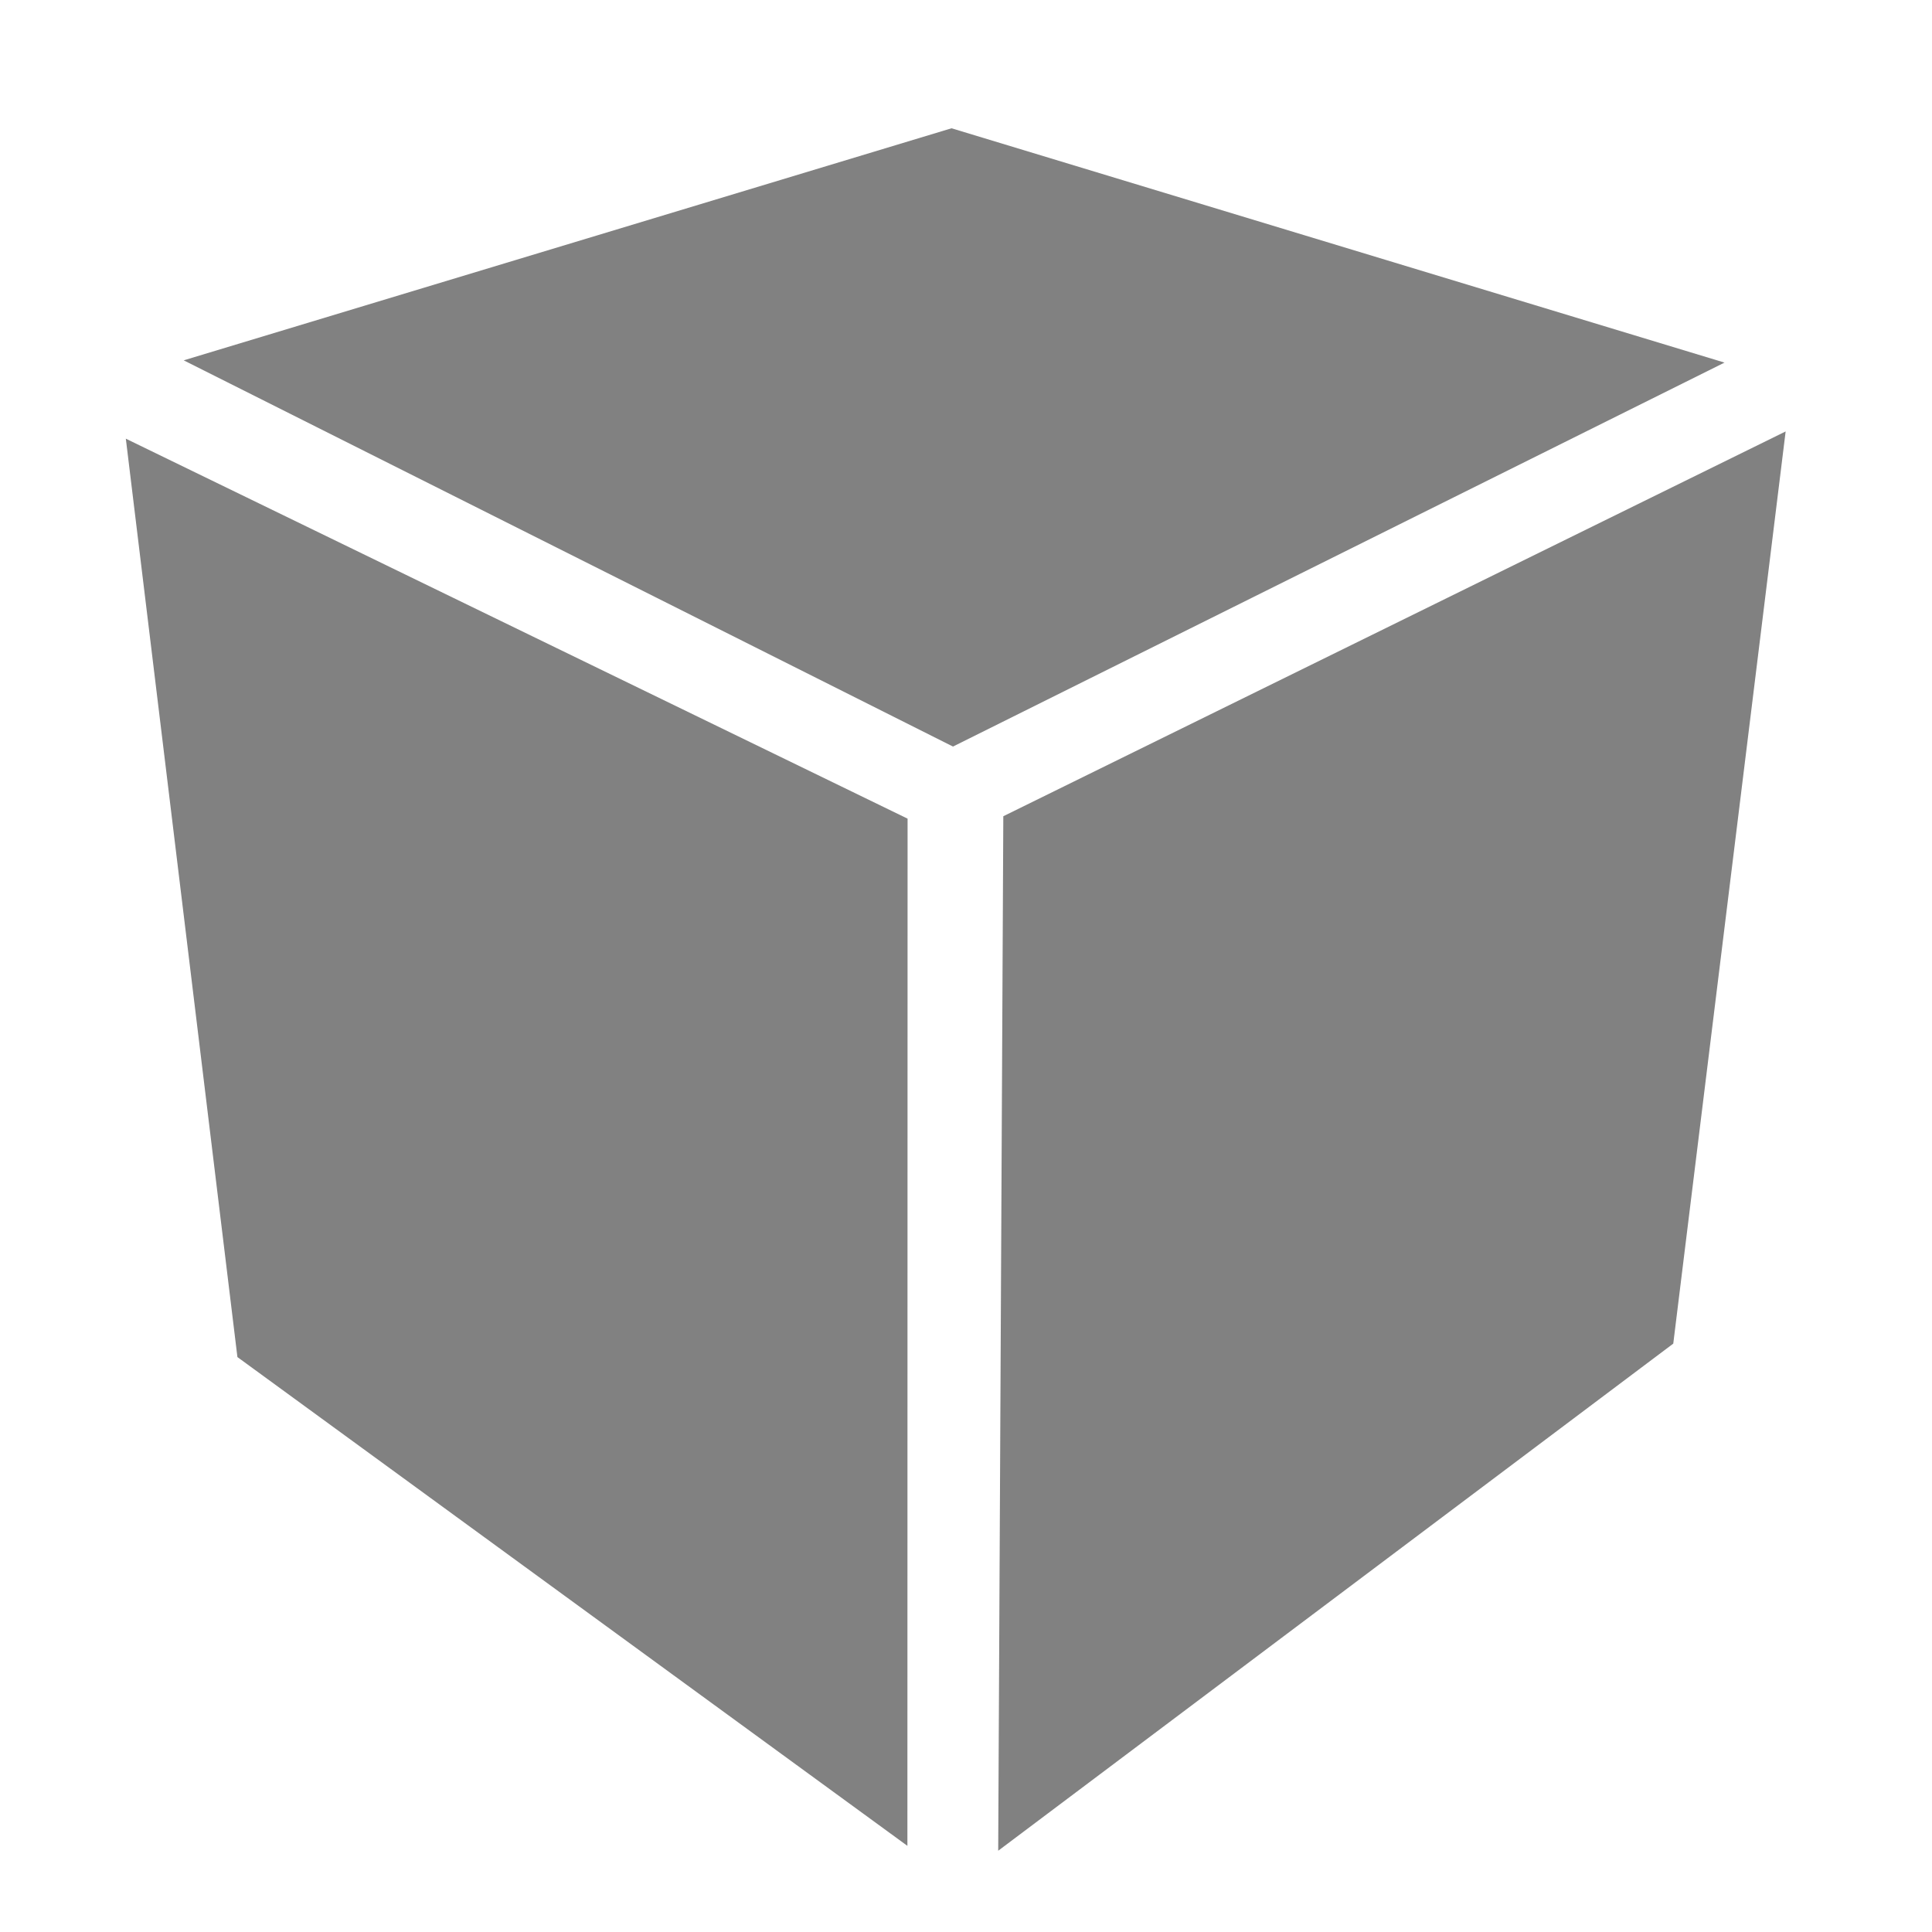
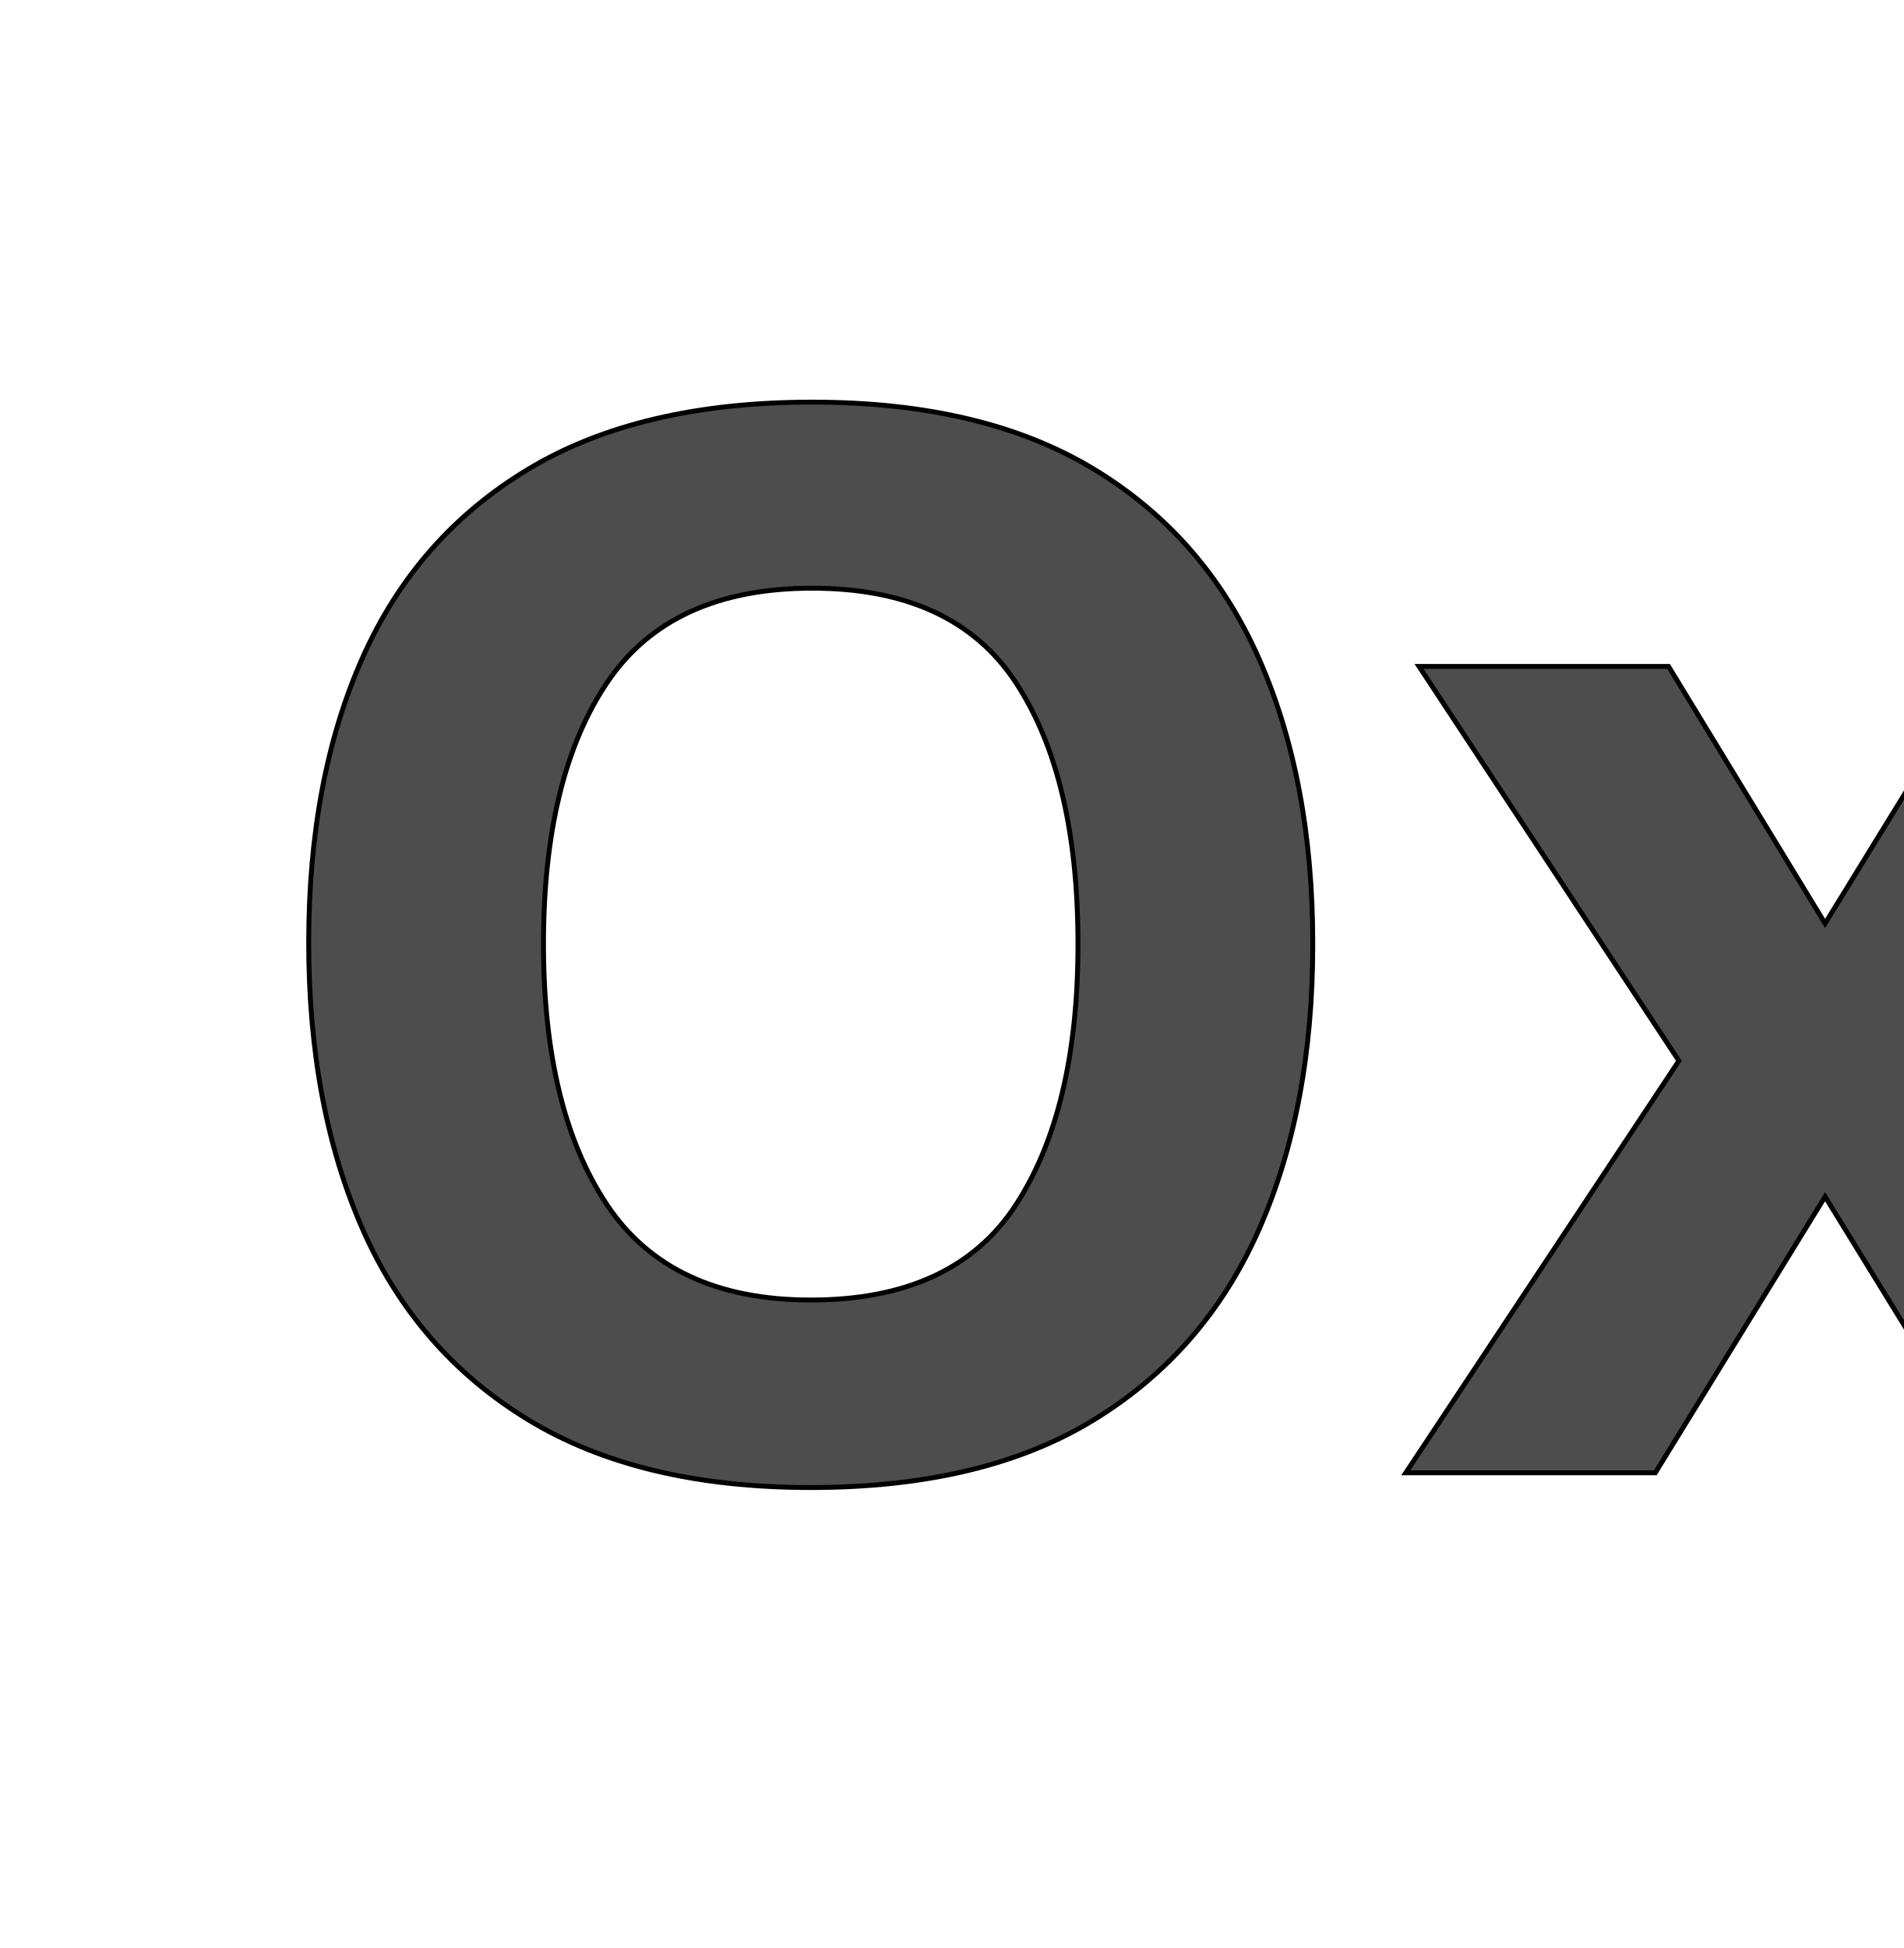
- <svg xmlns="http://www.w3.org/2000/svg" width="64px" height="64px" id="svg3214" version="1.1">
-   <defs id="defs3216">
-     </defs>
-   <g id="layer1">
-     <g id="g3151" transform="matrix(0.2090929,0,0,0.209183,-45.03039,-68.17763)" style="fill:#808080;stroke:none">
-       <path id="rect3142" d="M 235.296,395.393 359.148,455.566 359.119,618.232 252.974,540.83 235.296,395.393 z" style="opacity:0.99;fill:#808080;fill-opacity:1;fill-rule:evenodd;stroke:none" />
-       <path id="rect3145" d="m 374.314,455.183 123.944,-60.936 -17.804,144.452 -106.95,80.307 0.81,-163.823 z" style="opacity:0.99;fill:#808080;fill-opacity:1;fill-rule:evenodd;stroke:none" />
-       <path id="rect3148" d="m 244.464,382.987 121.646,-36.75 122.462,37.107 -122.232,60.804 -121.875,-61.161 z" style="opacity:0.99;fill:#808080;fill-opacity:1;fill-rule:evenodd;stroke:none" />
-     </g>
+ <svg xmlns="http://www.w3.org/2000/svg" xmlns:xlink="http://www.w3.org/1999/xlink" width="389.75" height="398.79" id="svg2" version="1.1">
+   <defs id="defs4">
+     <linearGradient id="linearGradient3928">
+       <stop style="stop-color:#000000;stop-opacity:1;" offset="0" id="stop3930" />
+       <stop style="stop-color:#000000;stop-opacity:0;" offset="1" id="stop3932" />
+     </linearGradient>
+     <linearGradient id="linearGradient3920">
+       <stop style="stop-color:#000000;stop-opacity:1;" offset="0" id="stop3922" />
+       <stop style="stop-color:#000000;stop-opacity:0;" offset="1" id="stop3924" />
+     </linearGradient>
+     <linearGradient id="linearGradient3756">
+       <stop style="stop-color:#bdd85c;stop-opacity:0.718" offset="0" id="stop3758" />
+       <stop style="stop-color:#282828;stop-opacity:0;" offset="1" id="stop3760" />
+     </linearGradient>
+     <linearGradient xlink:href="#linearGradient3312" id="linearGradient3025" gradientUnits="userSpaceOnUse" gradientTransform="matrix(2.708549,0,0,2.708549,543.0843,-420.2664)" x1="61.429" y1="362.143" x2="116.429" y2="408.571" />
+     <linearGradient id="linearGradient3312">
+       <stop style="stop-color:#c7f994;stop-opacity:1;" offset="0" id="stop3314" />
+       <stop style="stop-color:#87cf3e;stop-opacity:1;" offset="1" id="stop3316" />
+     </linearGradient>
+     <linearGradient xlink:href="#linearGradient3431" id="linearGradient3027" gradientUnits="userSpaceOnUse" gradientTransform="translate(0,80)" spreadMethod="pad" x1="70.492" y1="416.389" x2="113.642" y2="375.88" />
+     <linearGradient id="linearGradient3431">
+       <stop id="stop3433" offset="0" style="stop-color:#3d3d3d;stop-opacity:1;" />
+       <stop id="stop3435" offset="1" style="stop-color:#000000;stop-opacity:0.114;" />
+     </linearGradient>
+     <linearGradient id="linearGradient3312-5">
+       <stop style="stop-color:#c7f994;stop-opacity:1;" offset="0" id="stop3314-2" />
+       <stop style="stop-color:#87cf3e;stop-opacity:1;" offset="1" id="stop3316-4" />
+     </linearGradient>
+     <linearGradient id="linearGradient3431-8">
+       <stop id="stop3433-7" offset="0" style="stop-color:#3d3d3d;stop-opacity:1;" />
+       <stop id="stop3435-5" offset="1" style="stop-color:#000000;stop-opacity:0.114;" />
+     </linearGradient>
+     <linearGradient id="linearGradient66691-9">
+       <stop style="stop-color:#ffffff;stop-opacity:1;" offset="0" id="stop66693-0" />
+       <stop id="stop66707-9" offset="0.031" style="stop-color:#636363;stop-opacity:1;" />
+       <stop id="stop66705-1" offset="0.062" style="stop-color:#ffffff;stop-opacity:1;" />
+       <stop id="stop66703-7" offset="0.125" style="stop-color:#6c6c6c;stop-opacity:1;" />
+       <stop id="stop66701-7" offset="0.25" style="stop-color:#ffffff;stop-opacity:1;" />
+       <stop id="stop66699-1" offset="0.5" style="stop-color:#020202;stop-opacity:1;" />
+       <stop style="stop-color:#ffffff;stop-opacity:1" offset="1" id="stop66695-1" />
+     </linearGradient>
+     <filter id="filter23432" x="0" y="0" width="1" height="1" color-interpolation-filters="sRGB">
+       <feGaussianBlur id="feGaussianBlur23434" stdDeviation="2.3" in="SourceAlpha" result="result0" />
+       <feMorphology id="feMorphology23436" in="SourceAlpha" radius="6.6" result="result1" />
+       <feGaussianBlur id="feGaussianBlur23438" stdDeviation="8.9" in="result1" />
+       <feColorMatrix id="feColorMatrix23440" values="1 0 0 0 0 0 1 0 0 0 0 0 1 0 0 0 0 0 0.3 0" result="result91" />
+       <feComposite id="feComposite23442" in2="result91" in="result0" operator="out" result="result2" />
+       <feGaussianBlur id="feGaussianBlur23444" stdDeviation="1.7" result="result4" />
+       <feDiffuseLighting id="feDiffuseLighting23446" surfaceScale="10" result="result92">
+         <feDistantLight id="feDistantLight23448" azimuth="225" elevation="45" />
+       </feDiffuseLighting>
+       <feBlend id="feBlend23450" in2="SourceGraphic" mode="multiply" result="result93" />
+       <feComposite id="feComposite23452" in2="SourceAlpha" operator="in" result="result3" />
+       <feSpecularLighting id="feSpecularLighting23454" in="result4" surfaceScale="5" specularExponent="17.9" result="result94">
+         <feDistantLight id="feDistantLight23456" azimuth="225" elevation="45" />
+       </feSpecularLighting>
+       <feComposite id="feComposite23458" in2="result3" operator="atop" result="fbSourceGraphic" />
+       <feColorMatrix result="fbSourceGraphicAlpha" in="fbSourceGraphic" values="0 0 0 -1 0 0 0 0 -1 0 0 0 0 -1 0 0 0 0 1 0" id="feColorMatrix24165" />
+       <feColorMatrix id="feColorMatrix24167" values="0" in="fbSourceGraphic" type="saturate" result="result2" />
+       <feFlood id="feFlood24169" flood-color="rgb(160,67,0)" flood-opacity="1" result="result1" />
+       <feBlend id="feBlend24171" in2="result1" mode="multiply" in="result2" result="result5" />
+       <feBlend id="feBlend24173" in2="result2" mode="screen" result="result3" />
+       <feComposite k4="0" k3="0" k1="0" id="feComposite24175" in2="result2" result="result4" operator="arithmetic" k2="1" />
+       <feComposite id="feComposite24177" in2="fbSourceGraphicAlpha" operator="in" in="result4" result="fbSourceGraphic" />
+       <feColorMatrix result="fbSourceGraphicAlpha" in="fbSourceGraphic" values="0 0 0 -1 0 0 0 0 -1 0 0 0 0 -1 0 0 0 0 1 0" id="feColorMatrix25266" />
+       <feColorMatrix id="feColorMatrix25268" type="saturate" values="0" in="fbSourceGraphic" result="fbSourceGraphic" />
+       <feColorMatrix result="fbSourceGraphicAlpha" in="fbSourceGraphic" values="0 0 0 -1 0 0 0 0 -1 0 0 0 0 -1 0 0 0 0 1 0" id="feColorMatrix25973" />
+       <feColorMatrix id="feColorMatrix25975" values="0" in="fbSourceGraphic" type="saturate" result="result2" />
+       <feFlood id="feFlood25977" flood-color="rgb(160,67,0)" flood-opacity="1" result="result1" />
+       <feBlend id="feBlend25979" in2="result1" mode="multiply" in="result2" result="result5" />
+       <feBlend id="feBlend25981" in2="result2" mode="screen" result="result3" />
+       <feComposite k4="0" k3="0" k1="0" id="feComposite25983" in2="result2" result="result4" operator="arithmetic" k2="1" />
+       <feComposite id="feComposite25985" in2="fbSourceGraphicAlpha" operator="in" in="result4" result="fbSourceGraphic" />
+       <feColorMatrix result="fbSourceGraphicAlpha" in="fbSourceGraphic" values="0 0 0 -1 0 0 0 0 -1 0 0 0 0 -1 0 0 0 0 1 0" id="feColorMatrix26815" />
+       <feColorMatrix id="feColorMatrix26817" values="0" in="fbSourceGraphic" type="saturate" result="result2" />
+       <feFlood id="feFlood26819" flood-color="rgb(160,67,0)" flood-opacity="1" result="result1" />
+       <feBlend id="feBlend26821" in2="result1" mode="multiply" in="result2" result="result5" />
+       <feBlend id="feBlend26823" in2="result2" mode="screen" result="result3" />
+       <feComposite k4="0" k3="0" k1="0" id="feComposite26825" in2="result2" result="result4" operator="arithmetic" k2="1" />
+       <feComposite id="feComposite26827" in2="fbSourceGraphicAlpha" operator="in" in="result4" />
+     </filter>
+     <linearGradient xlink:href="#linearGradient66691-9-79" id="linearGradient23917-1" gradientUnits="userSpaceOnUse" spreadMethod="reflect" x1="-111.273" y1="535.537" x2="394.61" y2="384.024" />
+     <linearGradient id="linearGradient66691-9-79">
+       <stop style="stop-color:#000000;stop-opacity:1;" offset="0" id="stop66693-0-1" />
+       <stop style="stop-color:#3c3c3c;stop-opacity:1;" offset="1" id="stop66695-1-8" />
+     </linearGradient>
+     <filter id="filter25539" x="0" y="0" width="1" height="1" color-interpolation-filters="sRGB">
+       <feColorMatrix id="feColorMatrix25541" values="0" in="SourceGraphic" type="saturate" result="result2" />
+       <feFlood id="feFlood25543" flood-color="rgb(160,67,0)" flood-opacity="1" result="result1" />
+       <feBlend id="feBlend25545" in2="result1" mode="multiply" in="result2" result="result5" />
+       <feBlend id="feBlend25547" in2="result2" mode="screen" result="result3" />
+       <feComposite k4="0" k3="0" k1="0" id="feComposite25549" in2="result2" result="result4" operator="arithmetic" k2="1" />
+       <feComposite id="feComposite25551" in2="SourceAlpha" operator="in" in="result4" result="fbSourceGraphic" />
+       <feColorMatrix result="fbSourceGraphicAlpha" in="fbSourceGraphic" values="0 0 0 -1 0 0 0 0 -1 0 0 0 0 -1 0 0 0 0 1 0" id="feColorMatrix26381" />
+       <feColorMatrix id="feColorMatrix26383" values="0" in="fbSourceGraphic" type="saturate" result="result2" />
+       <feFlood id="feFlood26385" flood-color="rgb(160,67,0)" flood-opacity="1" result="result1" />
+       <feBlend id="feBlend26387" in2="result1" mode="multiply" in="result2" result="result5" />
+       <feBlend id="feBlend26389" in2="result2" mode="screen" result="result3" />
+       <feComposite k4="0" k3="0" k1="0" id="feComposite26391" in2="result2" result="result4" operator="arithmetic" k2="1" />
+       <feComposite id="feComposite26393" in2="fbSourceGraphicAlpha" operator="in" in="result4" />
+     </filter>
+     <linearGradient xlink:href="#linearGradient66691-9-79" id="linearGradient5445" x1="467.8" y1="410.321" x2="586.909" y2="410.321" gradientUnits="userSpaceOnUse" gradientTransform="matrix(1.316957,0,0,1.316957,-176.1505,-128.1617)" />
+     <linearGradient xlink:href="#linearGradient3920" id="linearGradient3926" x1="442.318" y1="405.111" x2="635.403" y2="405.111" gradientUnits="userSpaceOnUse" />
+     <radialGradient xlink:href="#linearGradient3928" id="radialGradient3936" cx="538.861" cy="405.111" fx="538.861" fy="405.111" r="97.043" gradientTransform="matrix(1,0,0,1.214486,0,-86.8904)" gradientUnits="userSpaceOnUse" />
+   </defs>
+   <g id="layer1" transform="translate(-343.9997,-212.3579)">
+     <path style="fill:#000000" d="" id="path3962" />
+     <text xml:space="preserve" style="font-size:302.323px;font-style:normal;font-weight:normal;line-height:125%;letter-spacing:0px;word-spacing:0px;fill:#4d4d4d;fill-opacity:1;stroke:#000000;stroke-opacity:1;font-family:Sans" x="389.676" y="513.867" id="text3074">
+       <tspan id="tspan3076" x="389.676" y="513.867" style="font-size:302.323px;font-style:normal;font-variant:normal;font-weight:bold;font-stretch:normal;fill:#4d4d4d;fill-opacity:1;stroke:#000000;stroke-opacity:1;font-family:Ubuntu Mono;-inkscape-font-specification:Ubuntu Mono Bold">Ox</tspan>
+     </text>
  </g>
</svg>
